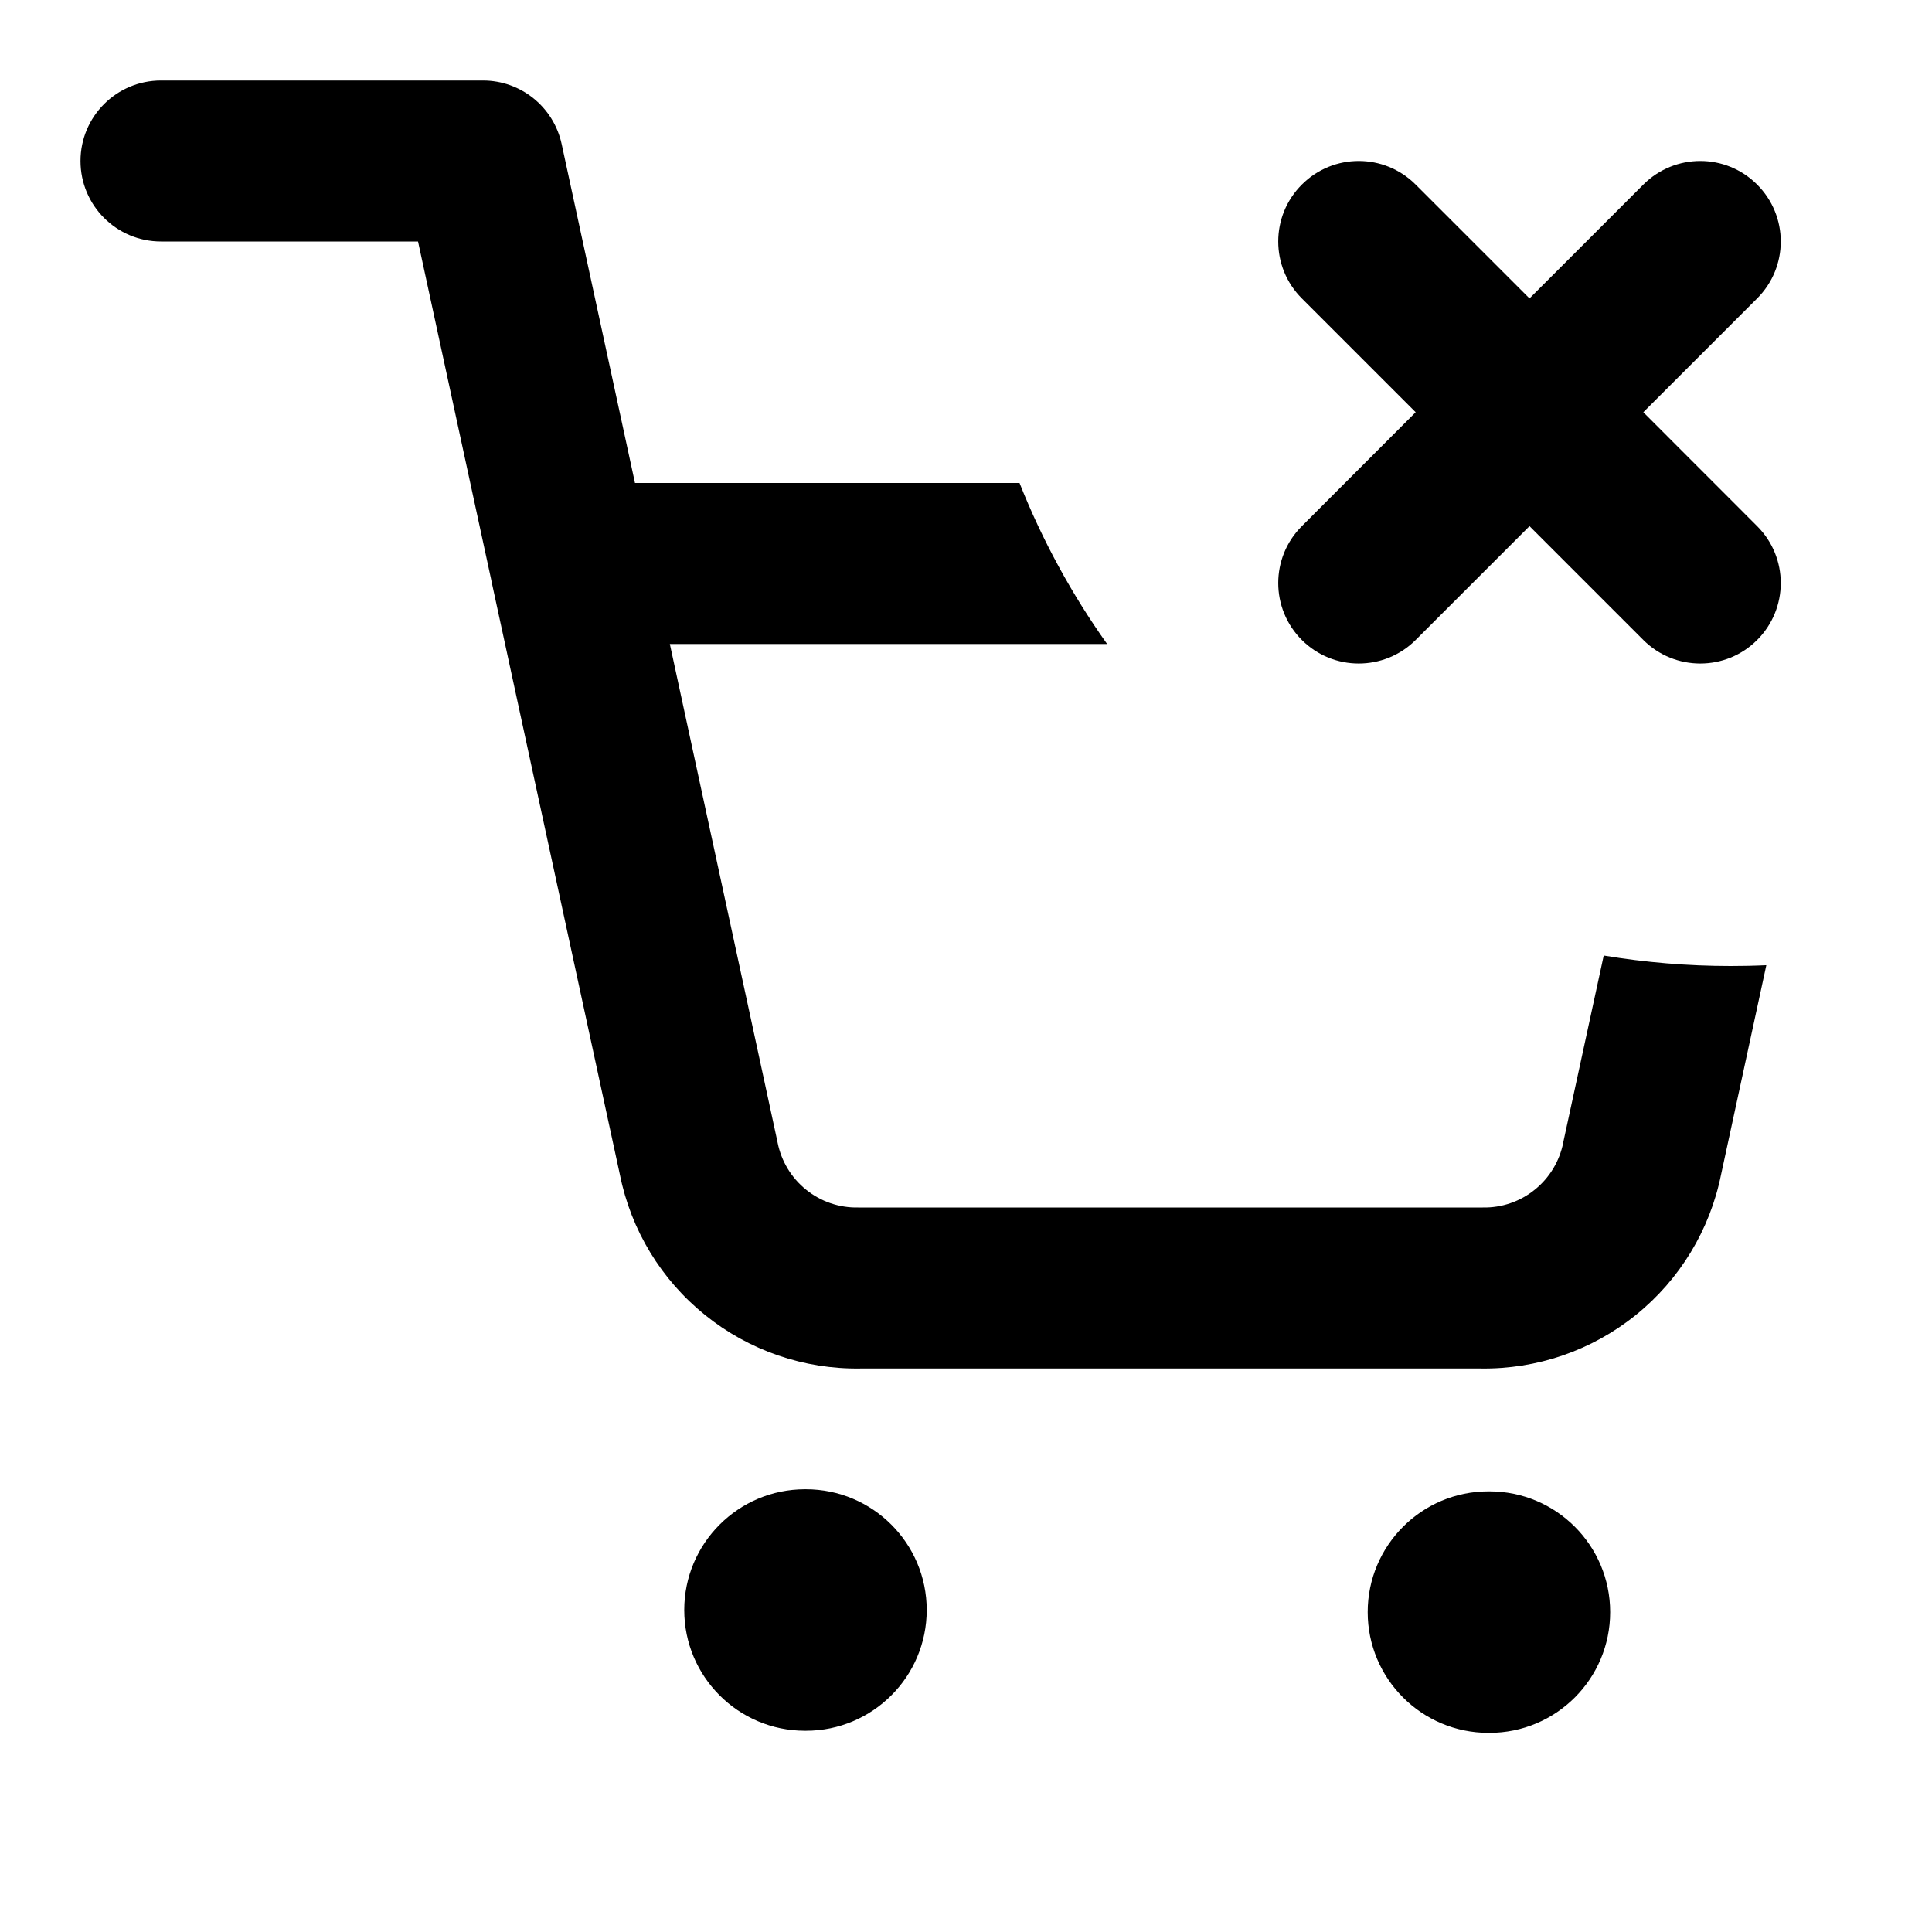
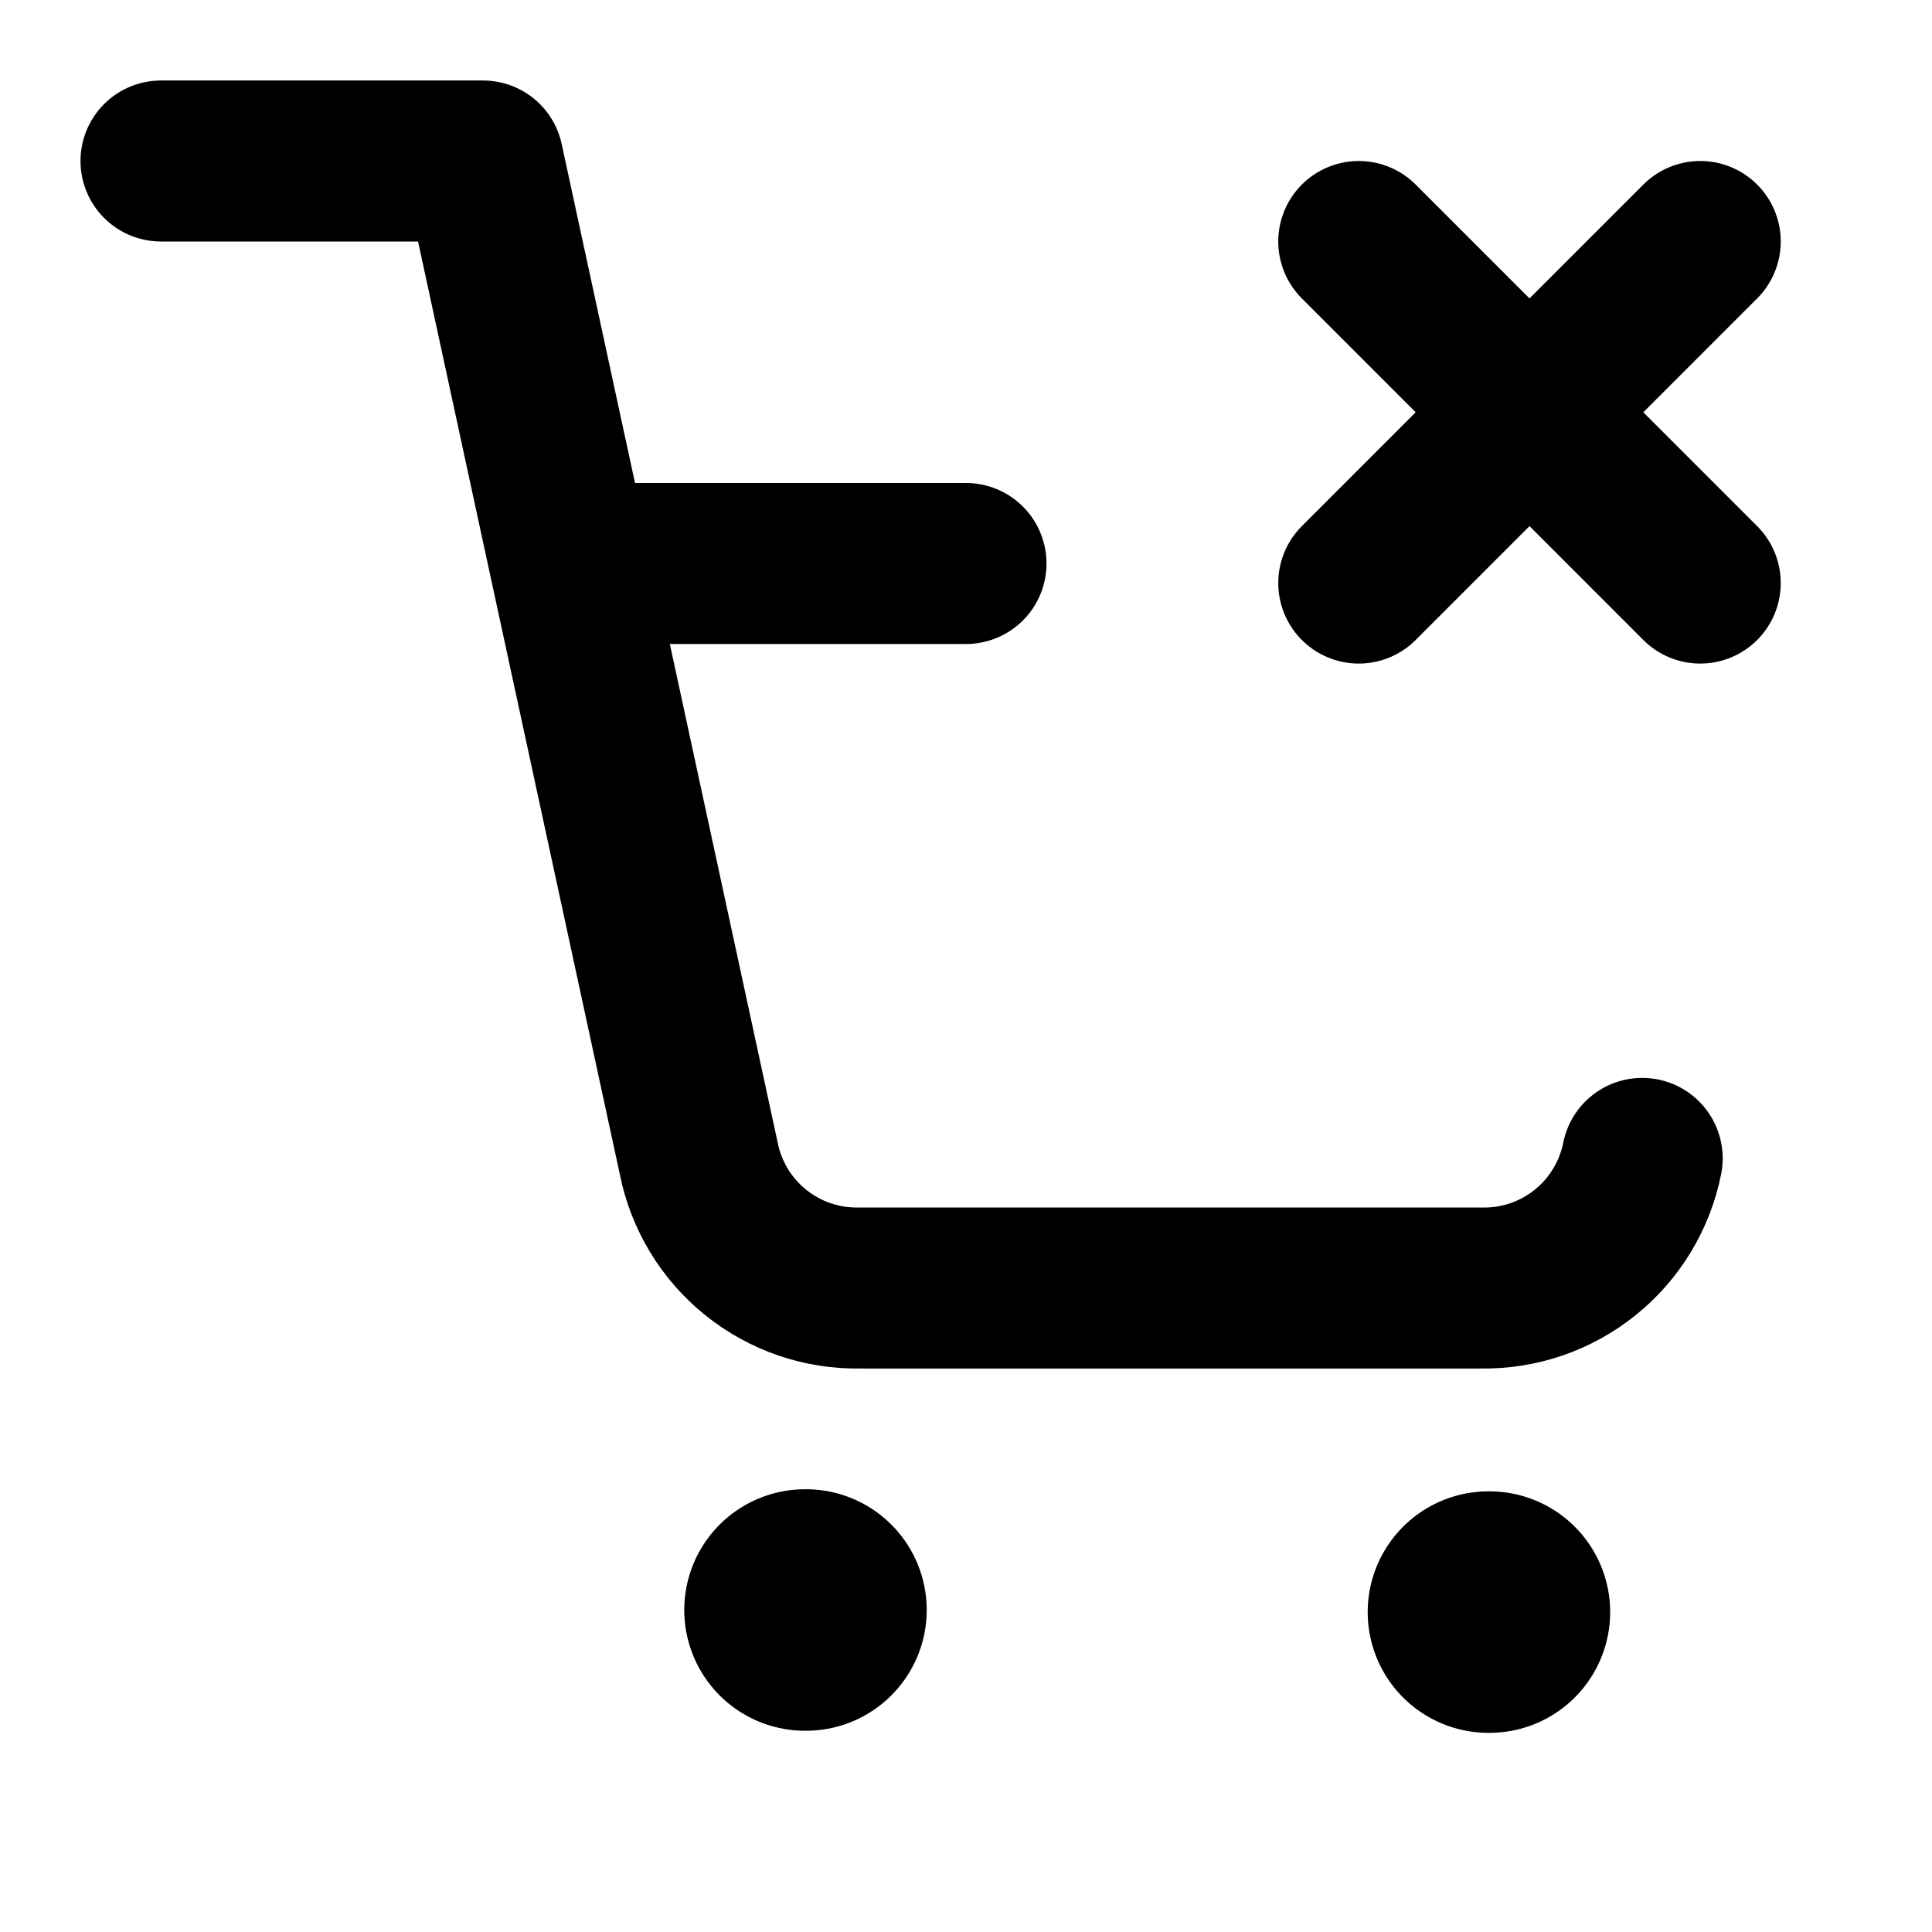
<svg xmlns="http://www.w3.org/2000/svg" width="24" height="24" viewBox="0 0 24 24" fill="none">
-   <path fill-rule="evenodd" clip-rule="evenodd" d="M12.665 6H7.888L6.977 1.789C6.877 1.328 6.47 1 6 1H2C1.447 1 1 1.448 1 2C1 2.552 1.447 3 2 3H5.193L6.1 7.192C6.102 7.206 6.105 7.219 6.108 7.232L7.701 14.594C7.839 15.281 8.214 15.898 8.76 16.337C9.306 16.777 9.988 17.011 10.688 17H18.391C19.091 17.011 19.773 16.777 20.319 16.337C20.865 15.898 21.24 15.281 21.379 14.594L21.942 11.99C21.796 11.997 21.648 12 21.5 12C20.962 12 20.435 11.955 19.922 11.87L19.422 14.178L19.419 14.195C19.373 14.425 19.248 14.632 19.065 14.779C18.882 14.927 18.653 15.005 18.419 15L18.4 15H10.68L10.661 15C10.426 15.005 10.197 14.927 10.014 14.779C9.831 14.632 9.706 14.425 9.66 14.195L9.657 14.179L8.321 8H13.753C13.315 7.384 12.948 6.713 12.665 6ZM10 18.5C9.172 18.5 8.5 19.172 8.5 20C8.5 20.828 9.172 21.5 10 21.5H10.012C10.84 21.5 11.512 20.828 11.512 20C11.512 19.172 10.84 18.5 10.012 18.5H10ZM18.49 18.526C17.662 18.526 16.99 19.198 16.99 20.026C16.99 20.855 17.662 21.526 18.49 21.526H18.502C19.331 21.526 20.002 20.855 20.002 20.026C20.002 19.198 19.331 18.526 18.502 18.526H18.49Z" fill="black" />
-   <path fill-rule="evenodd" clip-rule="evenodd" d="M17.586 2.293C17.195 1.902 16.562 1.902 16.172 2.293C15.781 2.683 15.781 3.317 16.172 3.707L17.586 5.121L16.172 6.536C15.781 6.926 15.781 7.559 16.172 7.95C16.562 8.34 17.195 8.34 17.586 7.95L19 6.536L20.414 7.95C20.805 8.34 21.438 8.34 21.828 7.95C22.219 7.559 22.219 6.926 21.828 6.536L20.414 5.121L21.828 3.707C22.219 3.317 22.219 2.683 21.828 2.293C21.438 1.902 20.805 1.902 20.414 2.293L19 3.707L17.586 2.293Z" fill="black" />
+   <path d="M21.121 3L16.879 7.243" stroke="black" stroke-width="2" stroke-linecap="round" stroke-linejoin="round" />
+   <path d="M21.121 7.243L16.879 3" stroke="black" stroke-width="2" stroke-linecap="round" stroke-linejoin="round" />
+   <path d="M10 20H10.012" stroke="black" stroke-width="3" stroke-linecap="round" />
+   <path d="M2 2H6L8.68 14.39C8.771 14.85 9.022 15.264 9.387 15.558C9.753 15.853 10.21 16.009 10.68 16H18.4C18.869 16.009 19.326 15.853 19.692 15.558C20.058 15.264 20.308 14.85 20.4 14.39M7.081 7H12" stroke="black" stroke-width="2" stroke-linecap="round" stroke-linejoin="round" />
+   <path d="M18.49 20.026H18.502" stroke="black" stroke-width="3" stroke-linecap="round" />
</svg>
